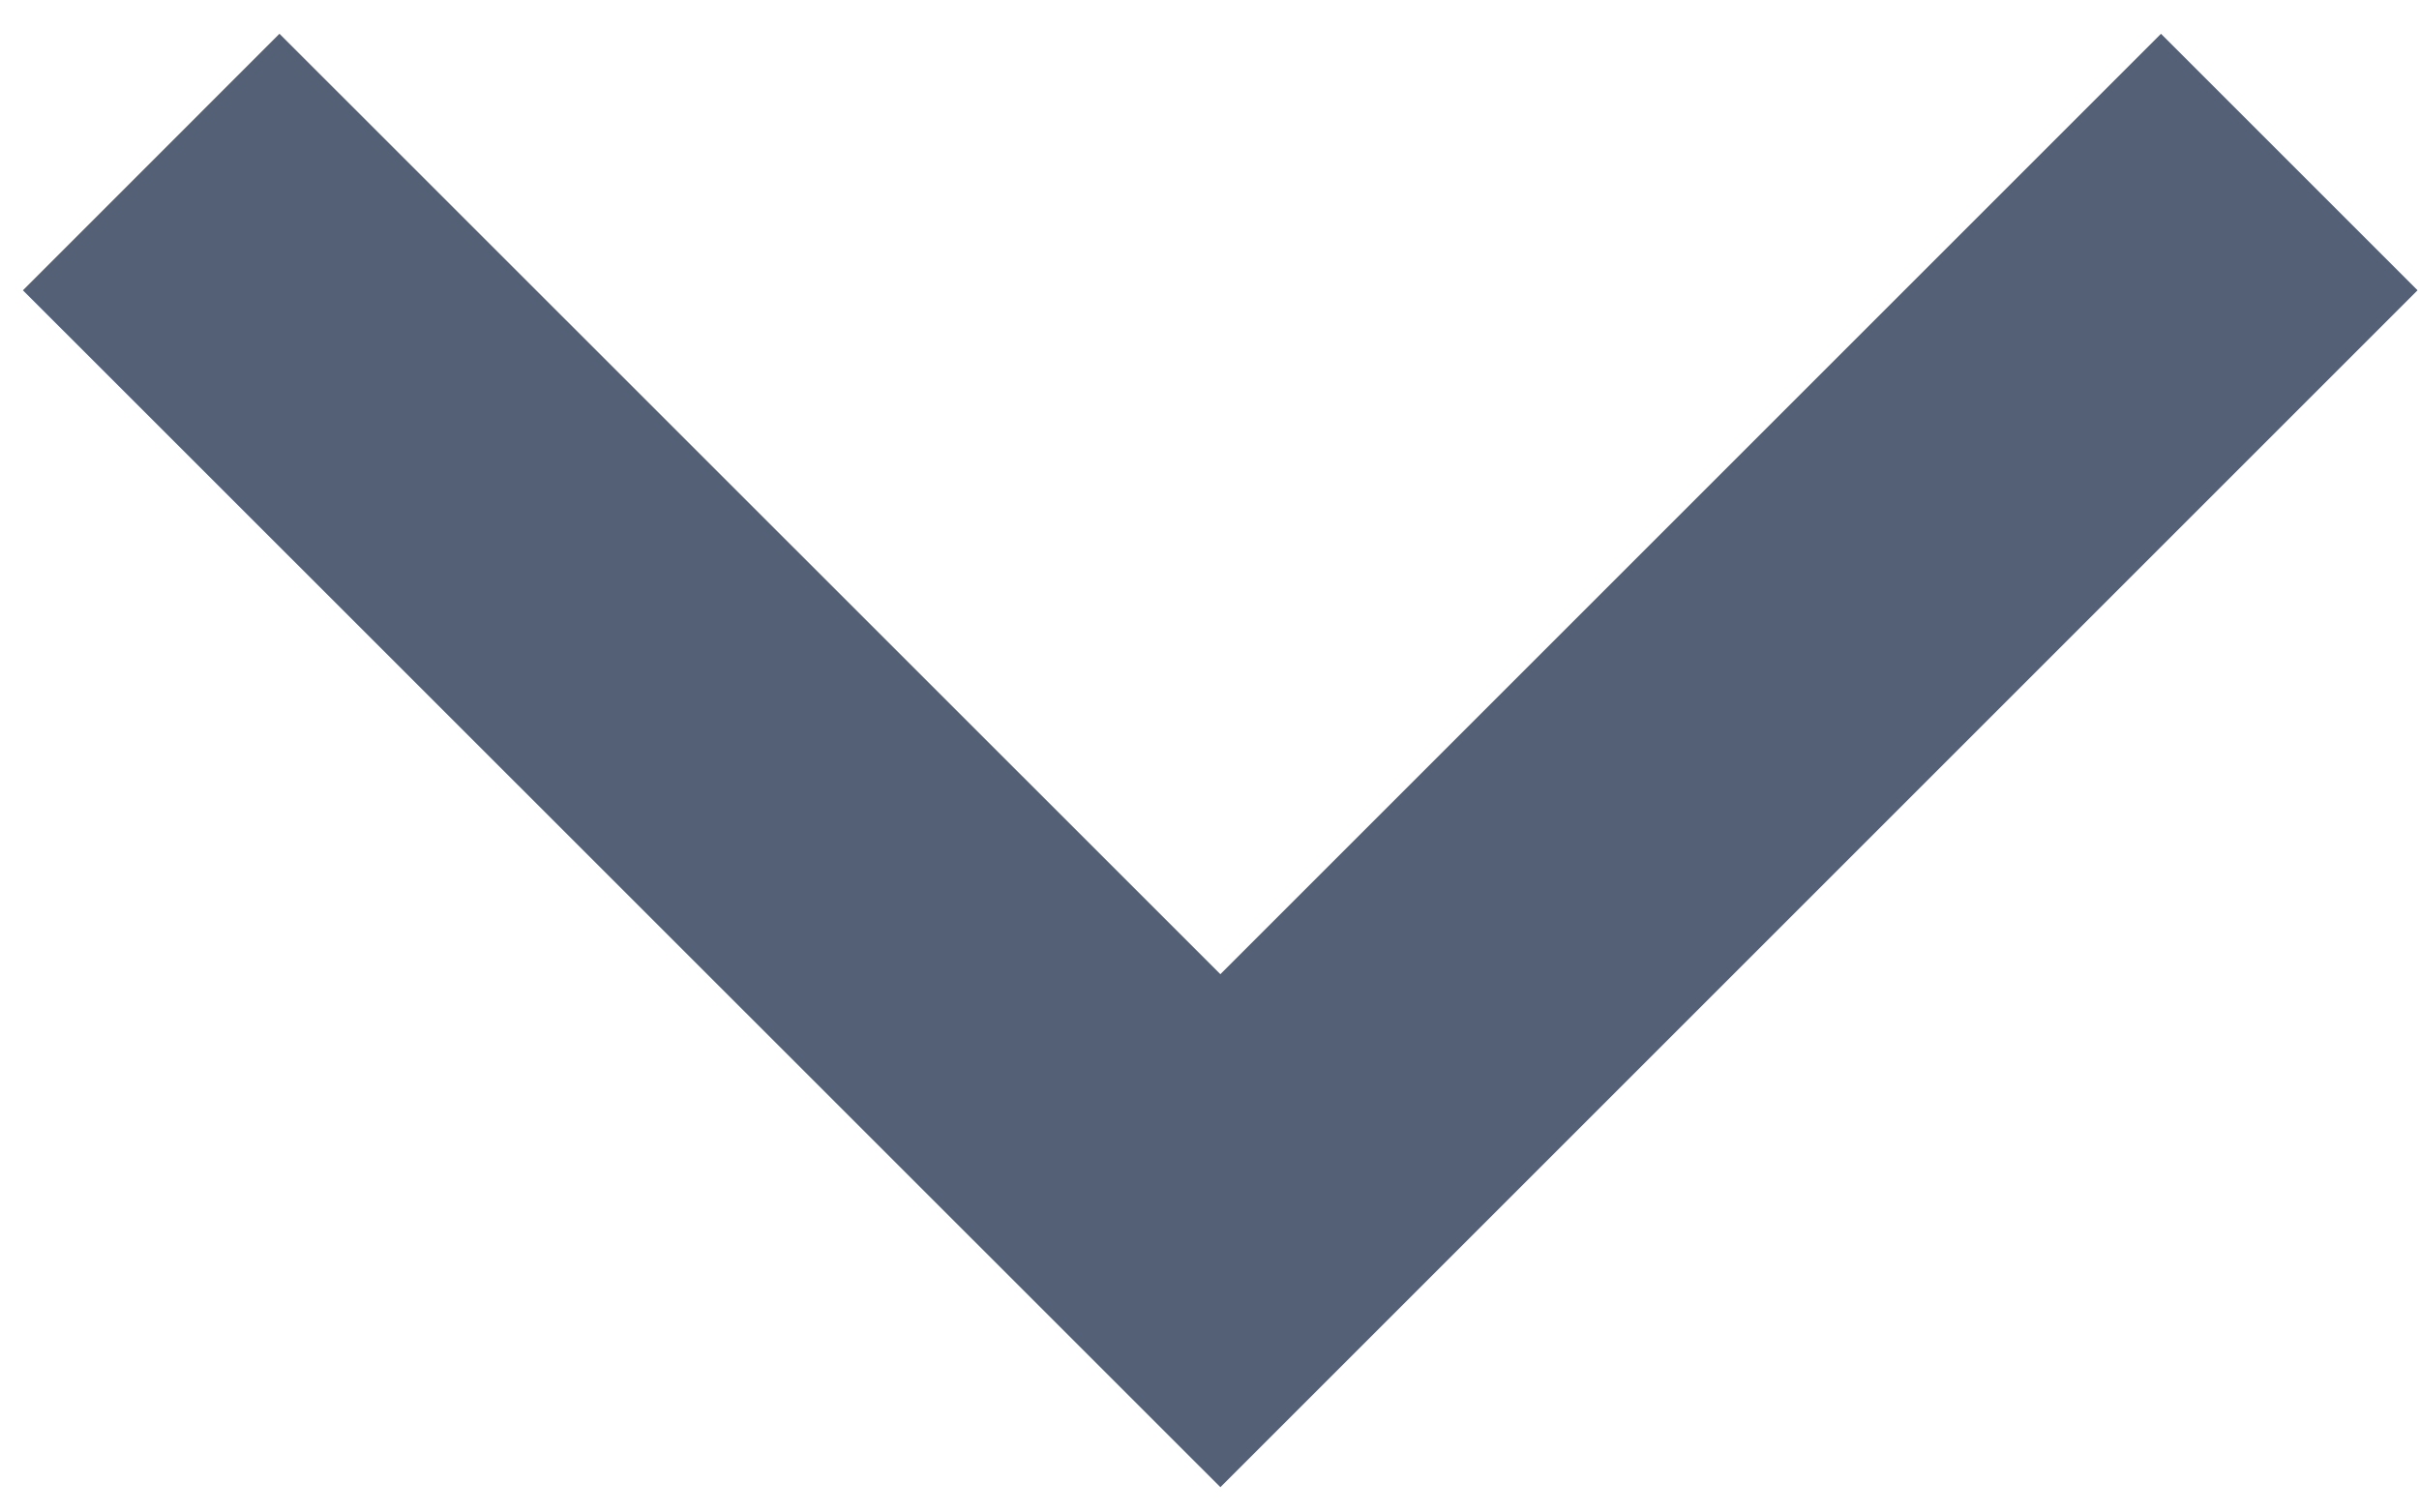
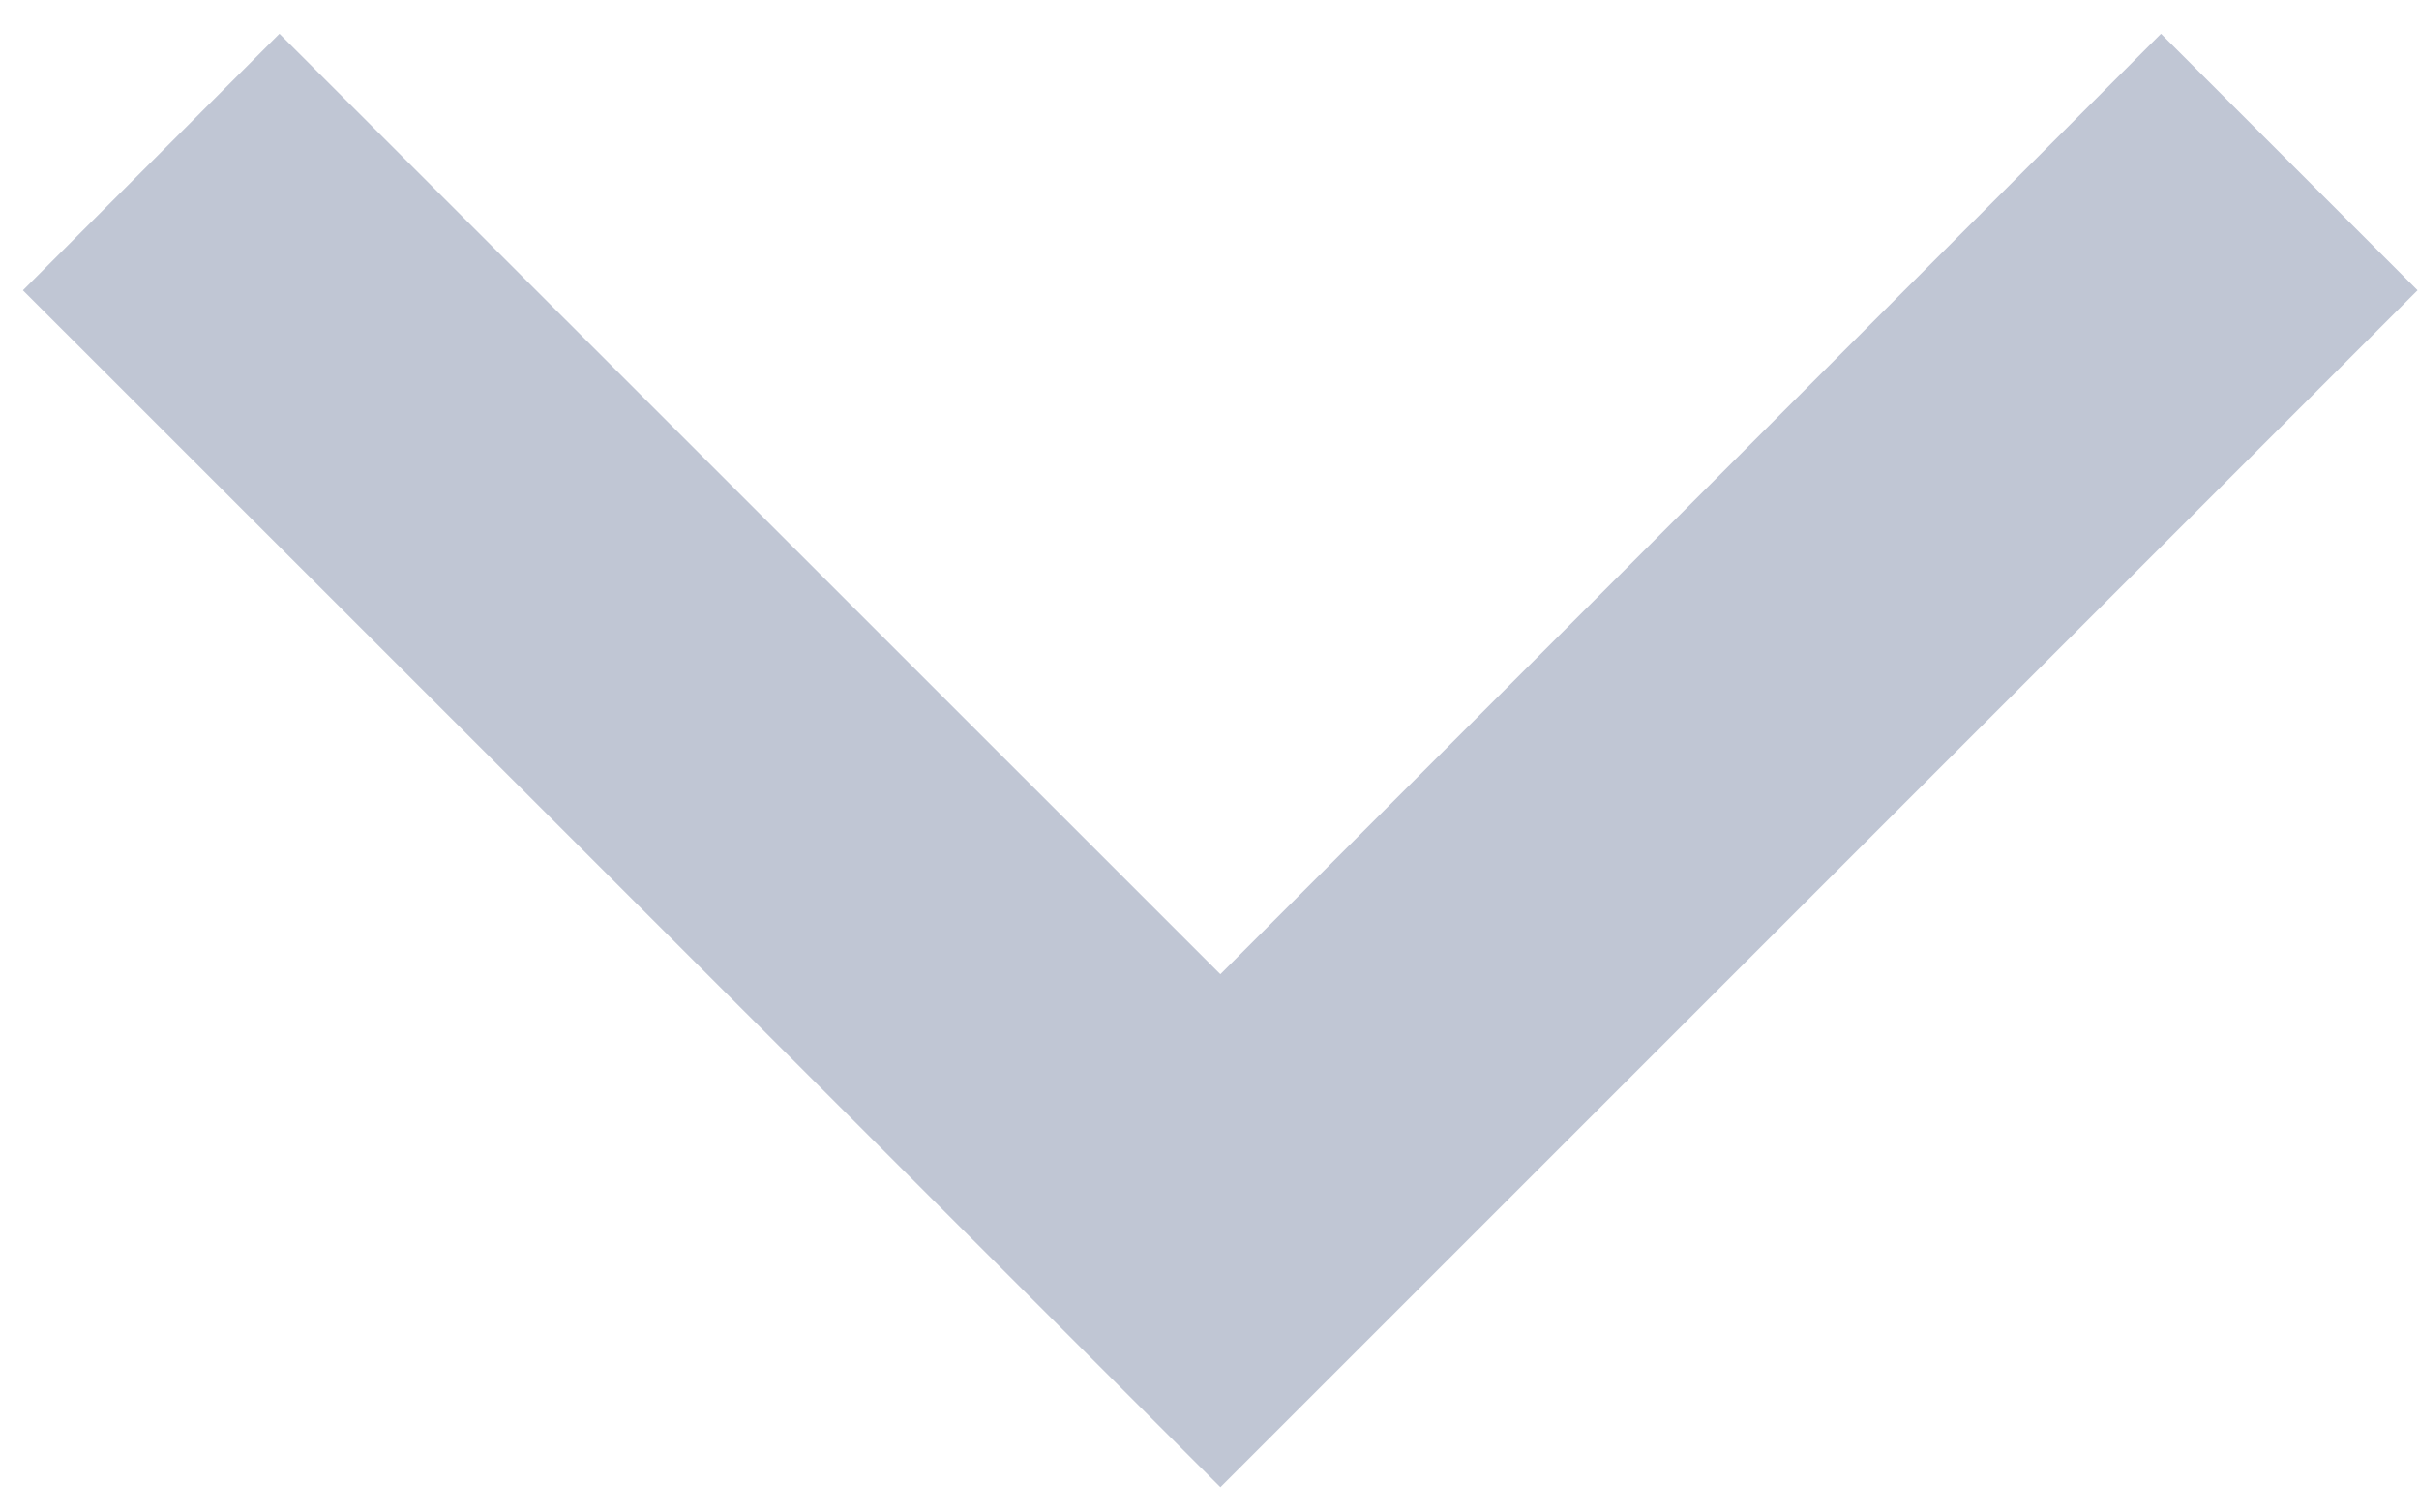
<svg xmlns="http://www.w3.org/2000/svg" width="8px" height="5px" viewBox="0 0 8 5" version="1.1">
-   <g id="设计稿" stroke="none" stroke-width="1" fill="none" fill-rule="evenodd">
-     <g id="Item_已发送" transform="translate(-289, -27)" stroke="#536076" stroke-width="1.2">
-       <g id="combobox/arrow" transform="translate(289, 27)">
-         <polyline id="down-copy-2" points="7.571 0.536 4.036 4.071 0.5 0.536" />
-       </g>
-     </g>
+   <g id="combobox/arrow/dark" stroke="none" stroke-width="1" fill="none" fill-rule="evenodd">
+     <polyline id="down-copy-2" stroke="#C0C6D4" stroke-width="1.2" points="7.571 0.536 4.036 4.071 0.5 0.536" />
  </g>
</svg>
